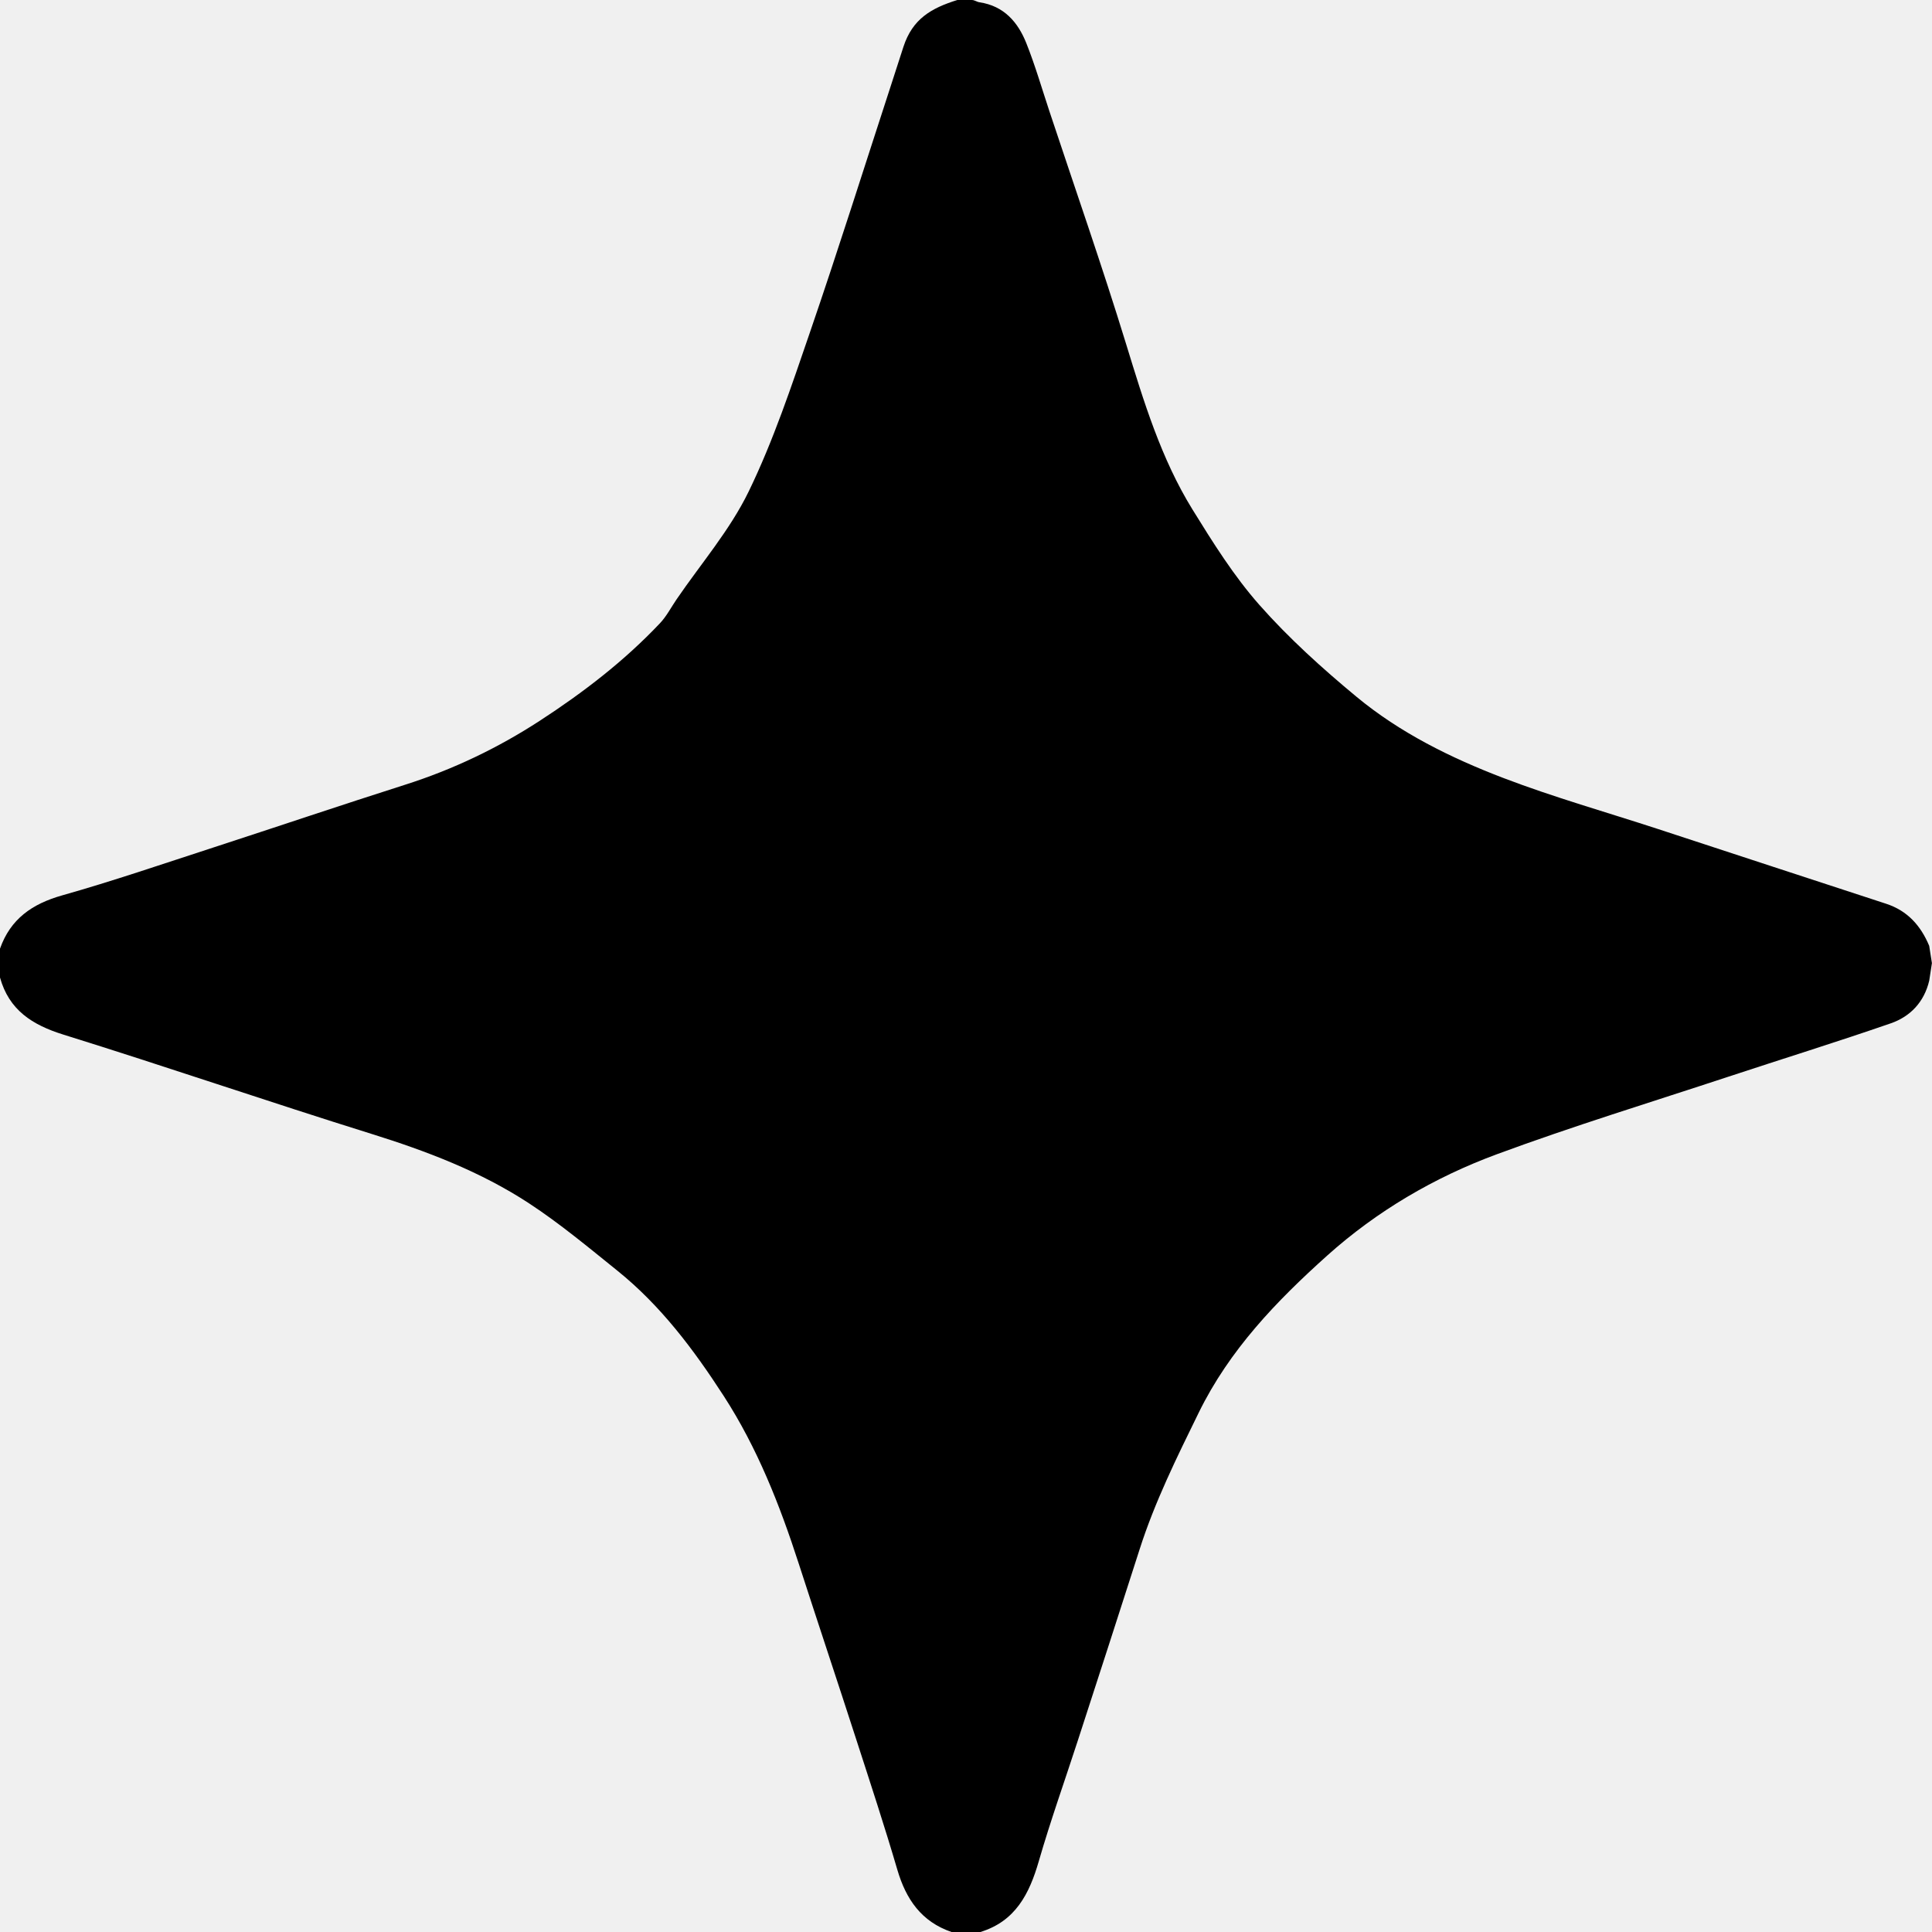
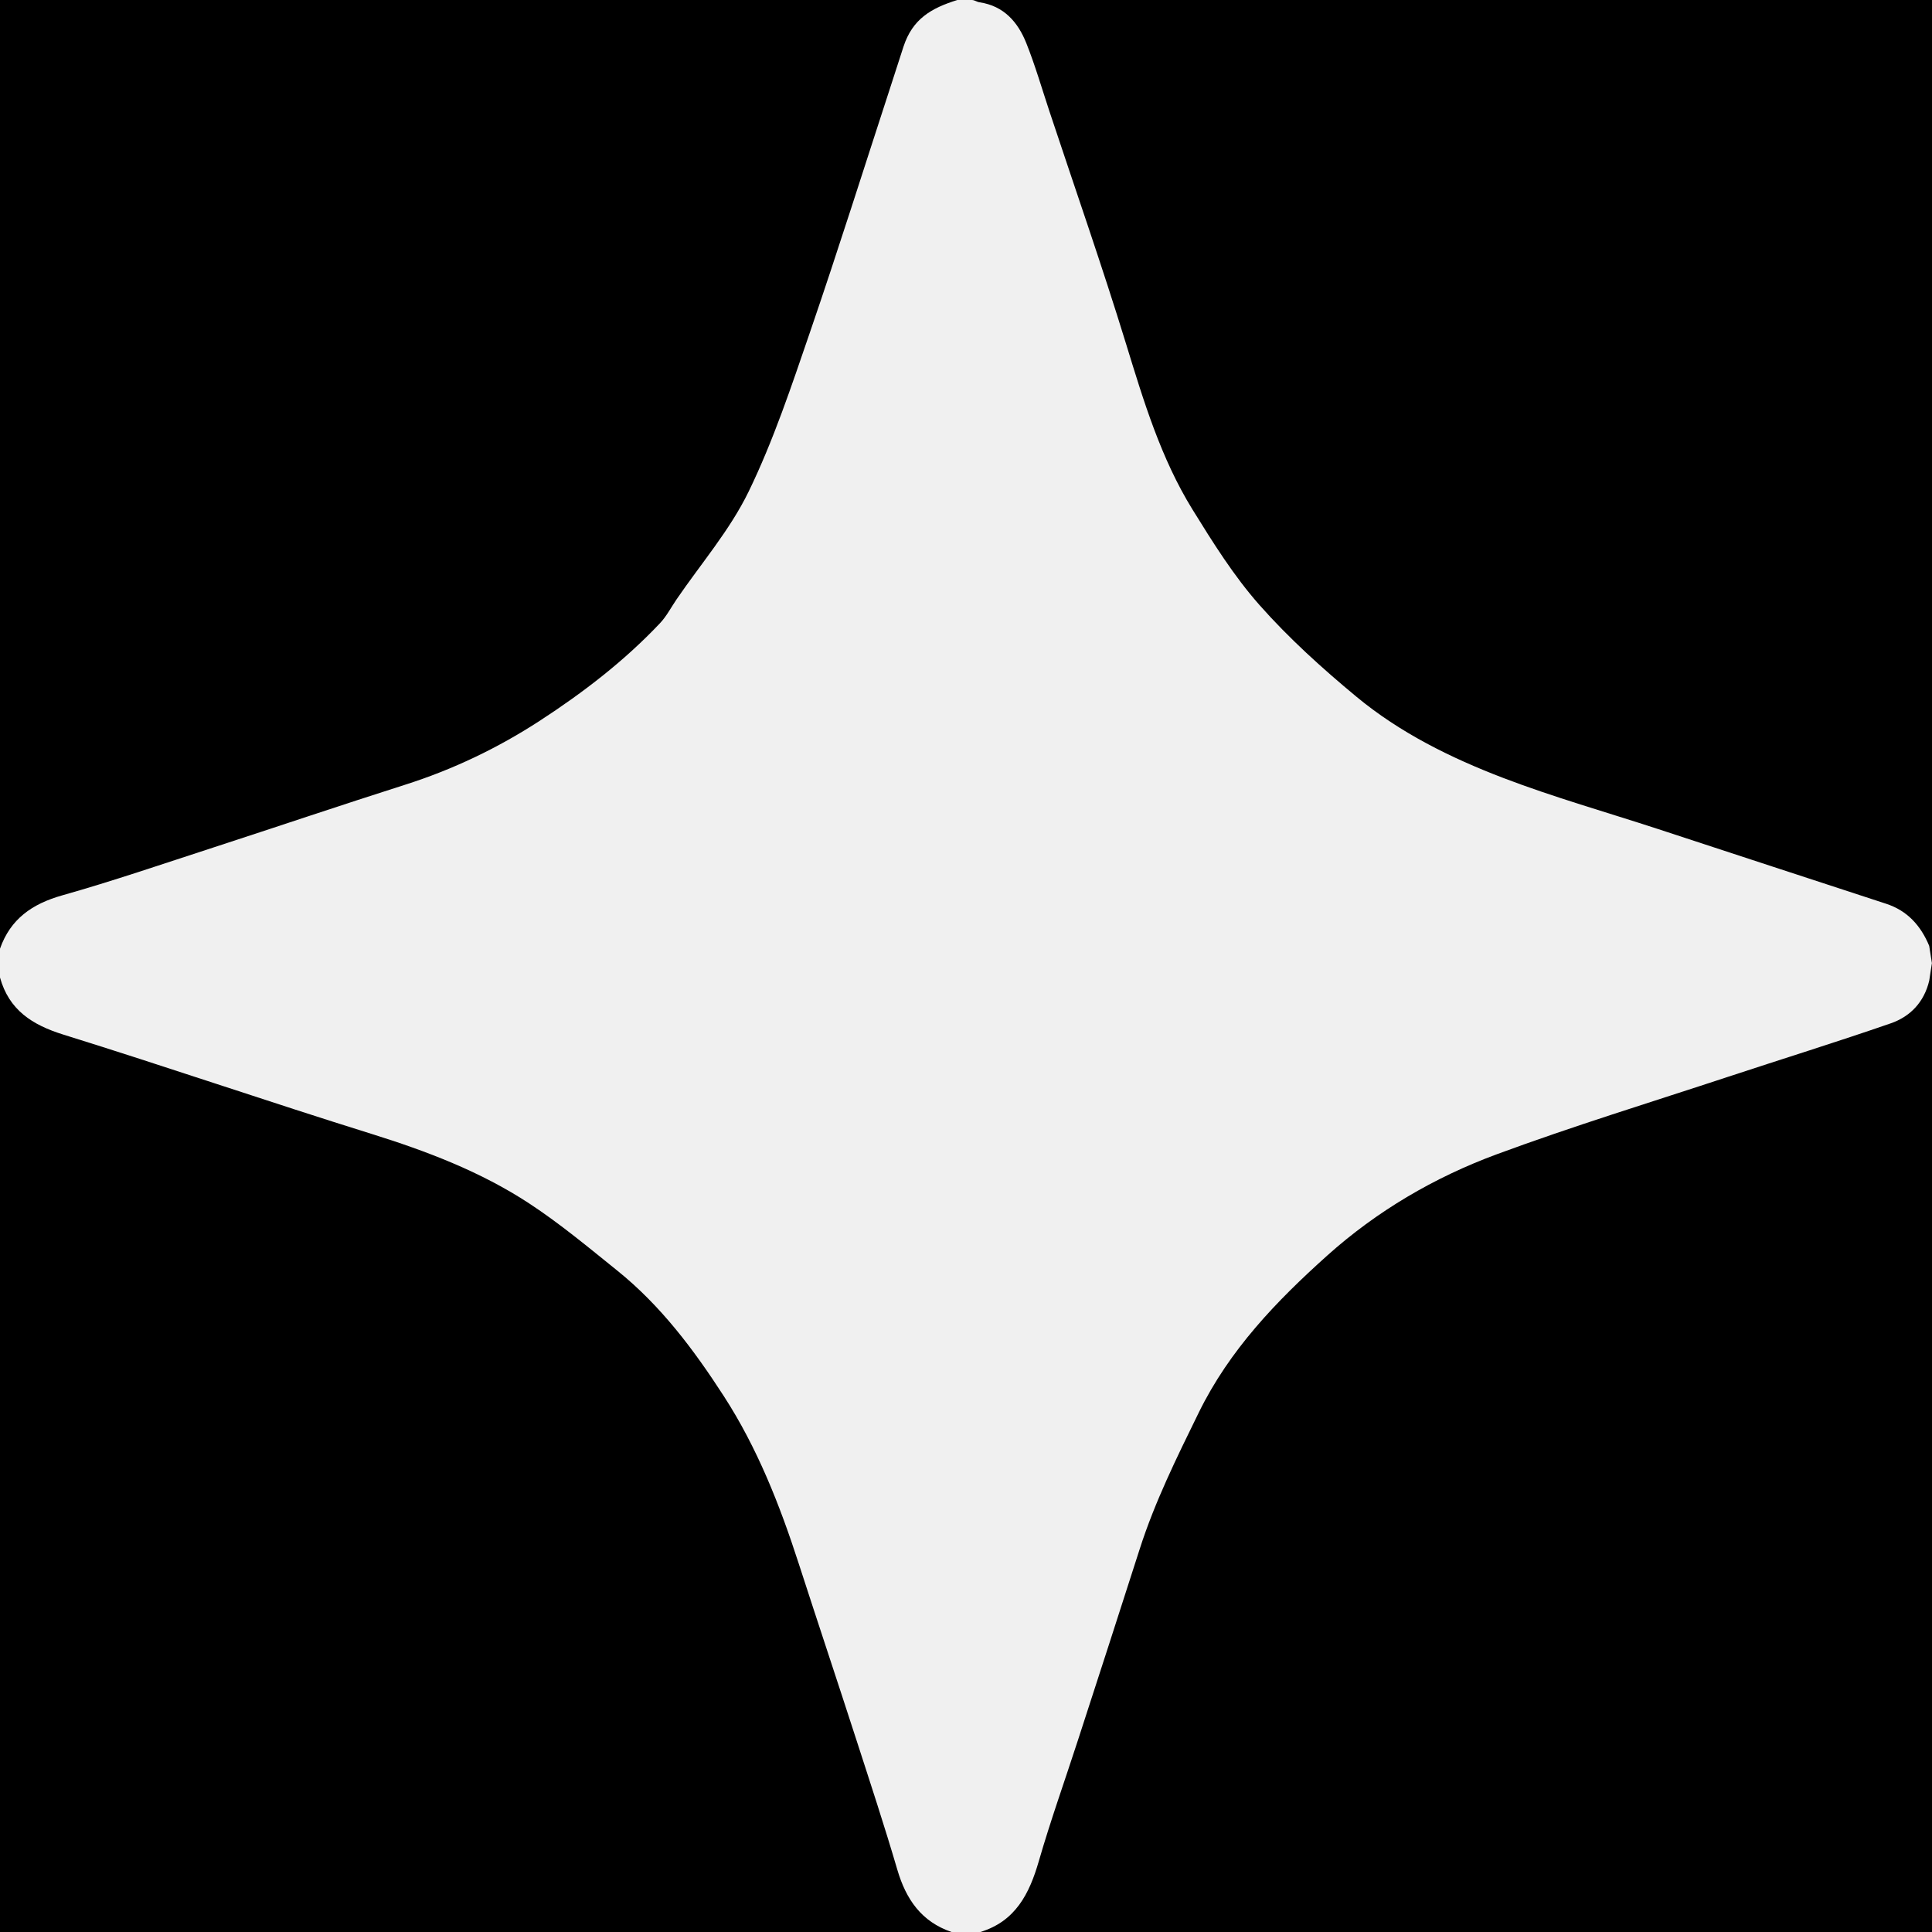
<svg xmlns="http://www.w3.org/2000/svg" id="Layer_2" data-name="Layer 2" viewBox="0 0 670 670">
-   <g id="Layer_1-2" data-name="Layer 1">
-     <g id="SSTzeD.tif">
-       <path d="m669.03,328.01c-2.93-7.01-7.54-12.19-14.98-14.61-26.35-8.59-52.67-17.26-79-25.88-17.92-5.86-36.11-11-53.7-17.72-18.22-6.97-35.86-15.67-50.97-28.2-11.86-9.83-23.42-20.27-33.6-31.78-8.88-10.04-16.13-21.64-23.22-33.1-10.96-17.74-16.94-37.56-23.03-57.39-8.31-27.08-17.68-53.84-26.6-80.73-2.62-7.9-4.94-15.93-8.02-23.65-2.91-7.29-7.76-12.9-16.24-14.16C338.71.65,338,0,337,0c-1.33,0-3.67,0-5,0-9.1,2.83-15.54,6.57-18.69,16.21-1.45,4.44-2.86,8.89-4.31,13.32-9.33,28.57-18.34,57.24-28.1,85.66-6.41,18.67-12.67,37.56-21.26,55.25-6.49,13.37-16.54,25.01-25.01,37.41-1.9,2.78-3.48,5.87-5.76,8.28-12.38,13.11-26.6,24.02-41.67,33.82-14.55,9.46-30.07,16.89-46.66,22.17-22.3,7.1-44.47,14.6-66.72,21.84-17.39,5.65-34.71,11.59-52.3,16.56-10.38,2.94-17.89,8.17-21.52,18.47v10c3.13,11.29,11.17,16.44,22,19.81,35.69,11.1,71.05,23.26,106.73,34.39,19.22,6,37.9,13.09,54.73,24.11,10.7,7.01,20.6,15.28,30.59,23.32,15.06,12.11,26.52,27.39,36.93,43.49,11.65,18,19.42,37.76,25.99,58.06,6.6,20.39,13.39,40.72,19.99,61.12,4.86,15.02,9.8,30.02,14.24,45.16,3.01,10.24,8.36,17.99,18.79,21.55h10c12.16-3.73,16.98-13.22,20.25-24.54,4.08-14.1,9.03-27.95,13.56-41.92,7.16-22.07,14.34-44.13,21.4-66.22,5.27-16.49,12.89-31.87,20.49-47.39,10.69-21.83,26.95-38.7,44.56-54.5,17.25-15.47,37.19-27.15,58.82-35.14,26.44-9.77,53.44-18.03,80.22-26.87,18.79-6.2,37.7-12.06,56.39-18.53,6.82-2.36,11.61-7.4,13.36-14.82l.93-6.07" />
-     </g>
-   </g>
+   <defs>
+     <mask id="svgMask" maskUnits="userSpaceOnUse">
+       <rect x="0" y="0" width="100%" height="100%" fill="white" />
+       <path d="m669.03,328.01c-2.93-7.01-7.54-12.19-14.98-14.61-26.35-8.59-52.67-17.26-79-25.88-17.92-5.86-36.11-11-53.7-17.72-18.22-6.97-35.86-15.67-50.97-28.2-11.86-9.83-23.42-20.27-33.6-31.78-8.88-10.04-16.13-21.64-23.22-33.1-10.96-17.74-16.94-37.56-23.03-57.39-8.31-27.08-17.68-53.84-26.6-80.73-2.62-7.9-4.94-15.93-8.02-23.65-2.91-7.29-7.76-12.9-16.24-14.16C338.71.65,338,0,337,0c-1.33,0-3.67,0-5,0-9.1,2.83-15.54,6.57-18.69,16.21-1.45,4.44-2.86,8.89-4.31,13.32-9.33,28.57-18.34,57.24-28.1,85.66-6.41,18.67-12.67,37.56-21.26,55.25-6.49,13.37-16.54,25.01-25.01,37.41-1.9,2.78-3.48,5.87-5.76,8.28-12.38,13.11-26.6,24.02-41.67,33.82-14.55,9.46-30.07,16.89-46.66,22.17-22.3,7.1-44.47,14.6-66.72,21.84-17.39,5.65-34.71,11.59-52.3,16.56-10.38,2.94-17.89,8.17-21.52,18.47v10c3.13,11.29,11.17,16.44,22,19.81,35.69,11.1,71.05,23.26,106.73,34.39,19.22,6,37.9,13.09,54.73,24.11,10.7,7.01,20.6,15.28,30.59,23.32,15.06,12.11,26.52,27.39,36.93,43.49,11.65,18,19.42,37.76,25.99,58.06,6.6,20.39,13.39,40.72,19.99,61.12,4.86,15.02,9.8,30.02,14.24,45.16,3.01,10.24,8.36,17.99,18.79,21.55h10c12.16-3.73,16.98-13.22,20.25-24.54,4.08-14.1,9.03-27.95,13.56-41.92,7.16-22.07,14.34-44.13,21.4-66.22,5.27-16.49,12.89-31.87,20.49-47.39,10.69-21.83,26.95-38.7,44.56-54.5,17.25-15.47,37.19-27.15,58.82-35.14,26.44-9.77,53.44-18.03,80.22-26.87,18.79-6.2,37.7-12.06,56.39-18.53,6.82-2.36,11.61-7.4,13.36-14.82l.93-6.07" fill="black" />
+     </mask>
+   </defs>
+   <rect x="0" y="0" width="100%" height="100%" mask="url(#svgMask)" fill="#000" />
</svg>
